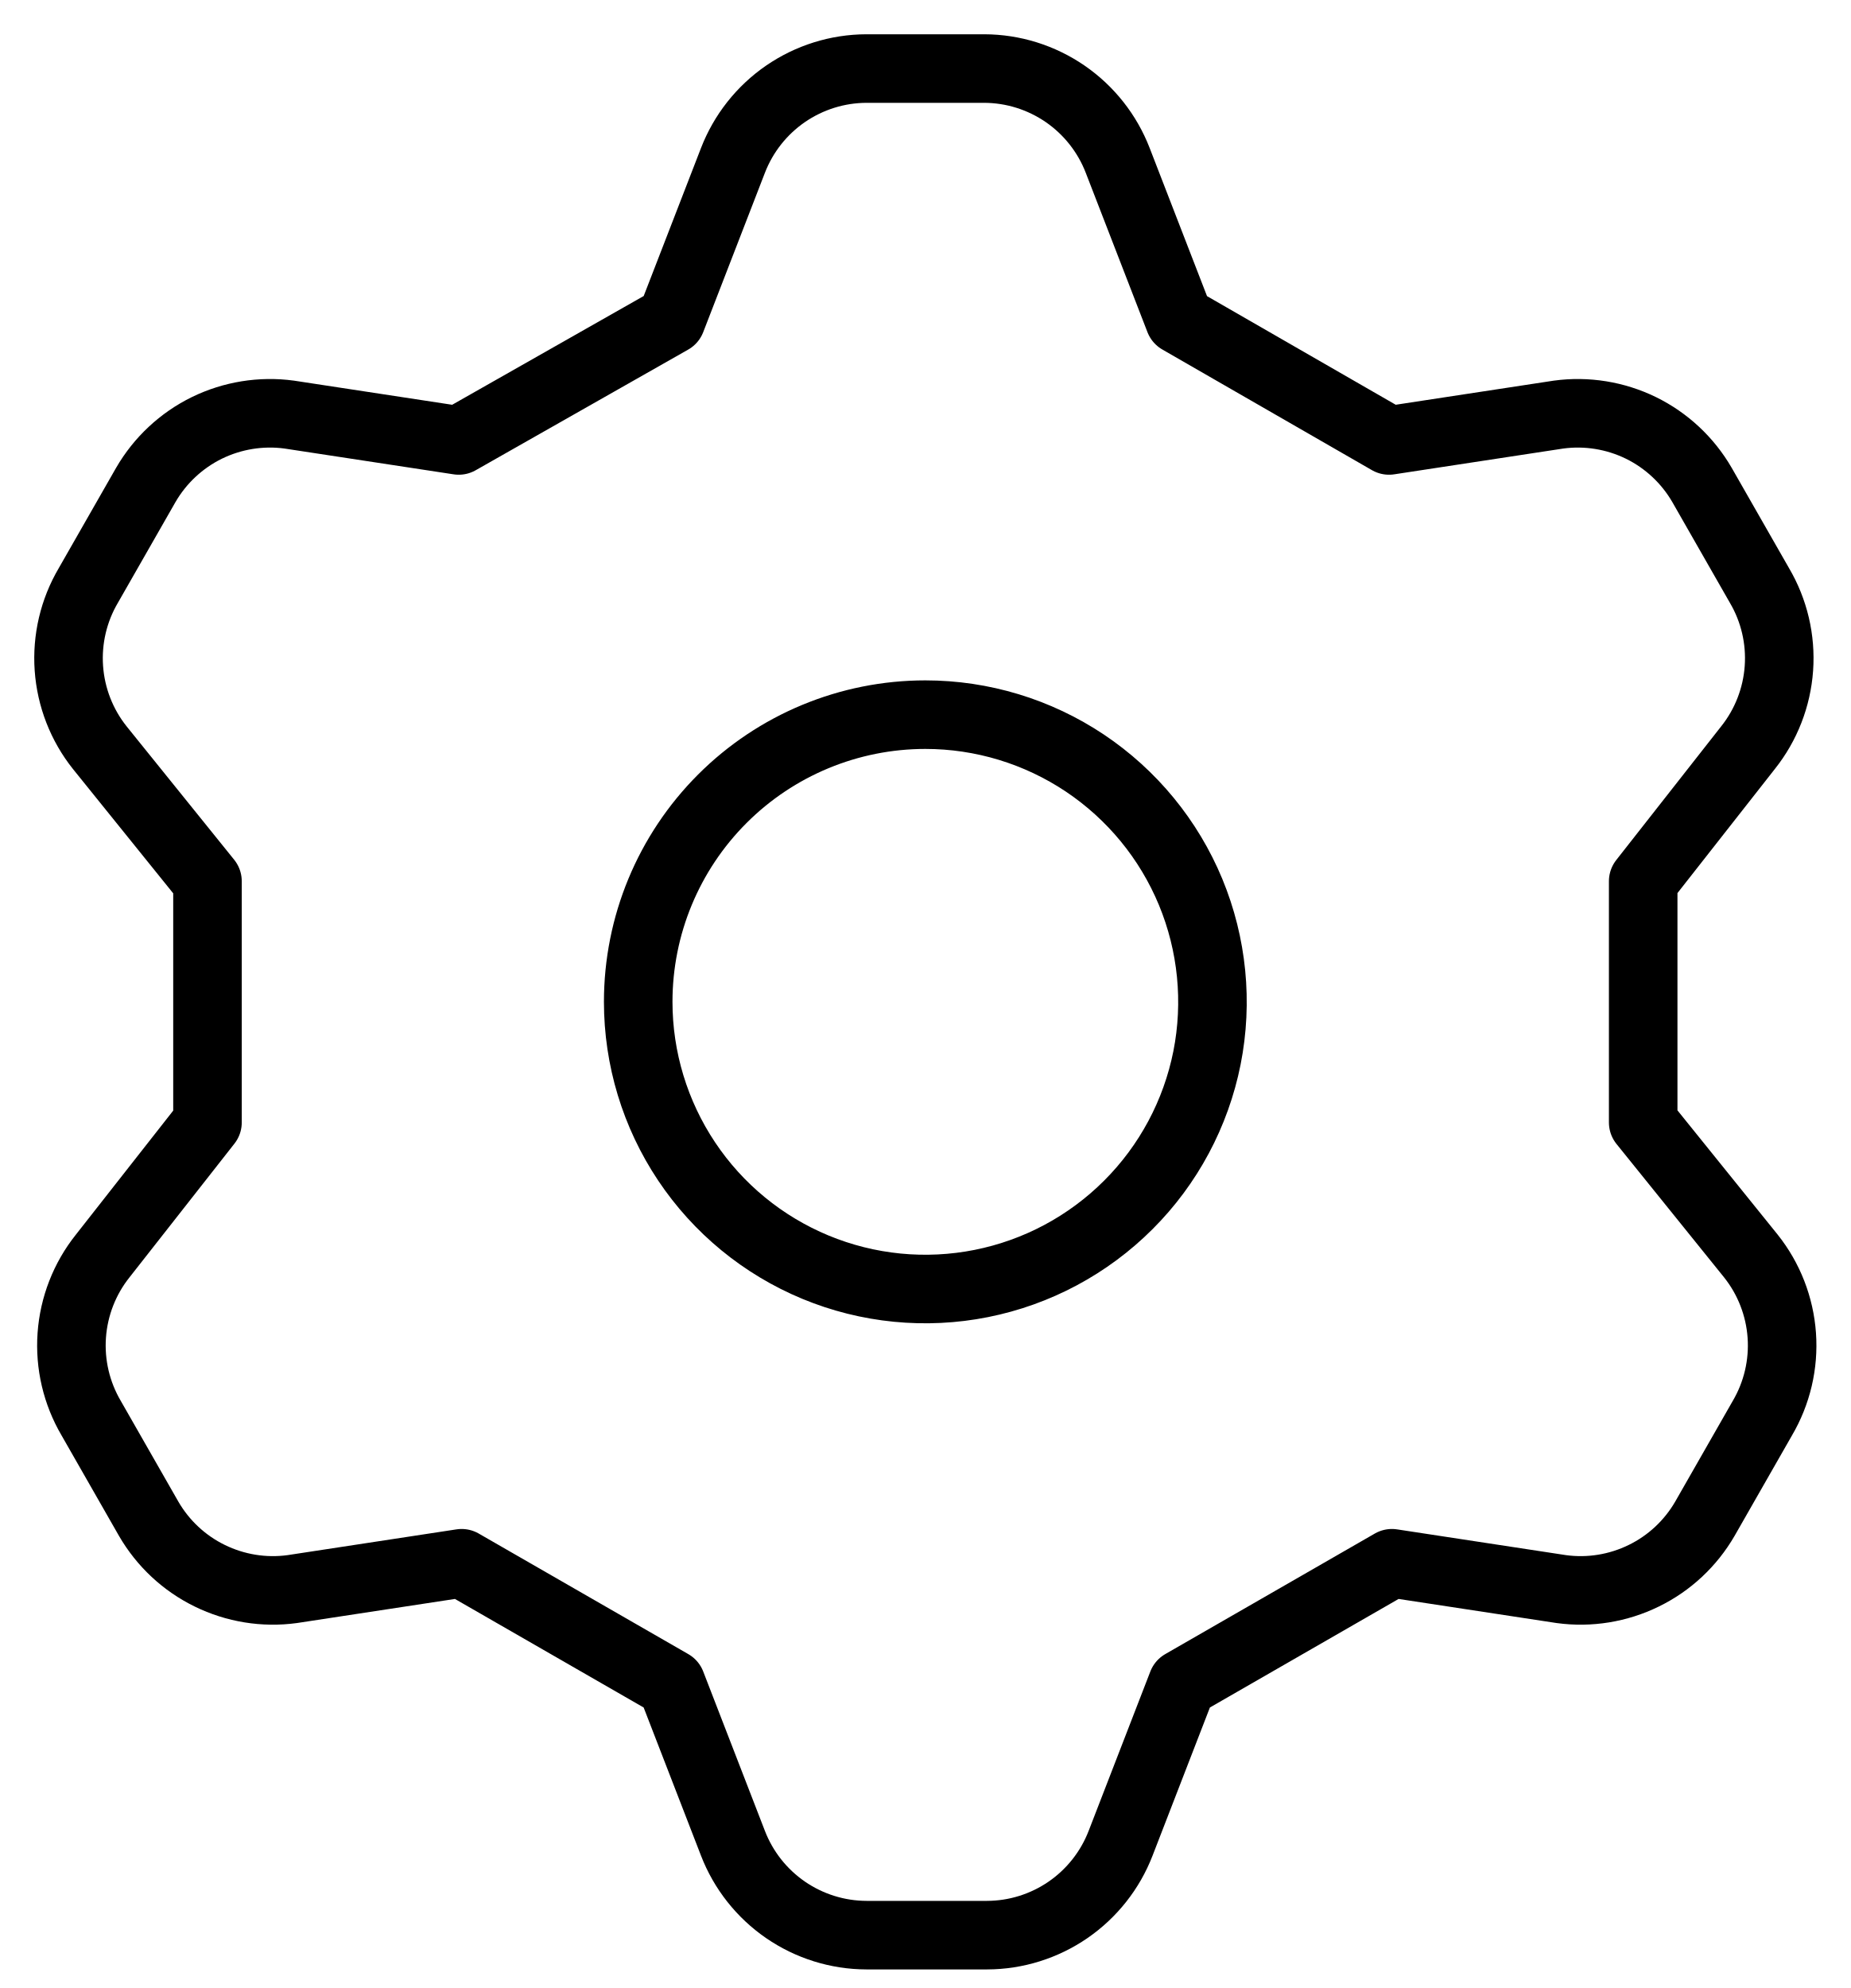
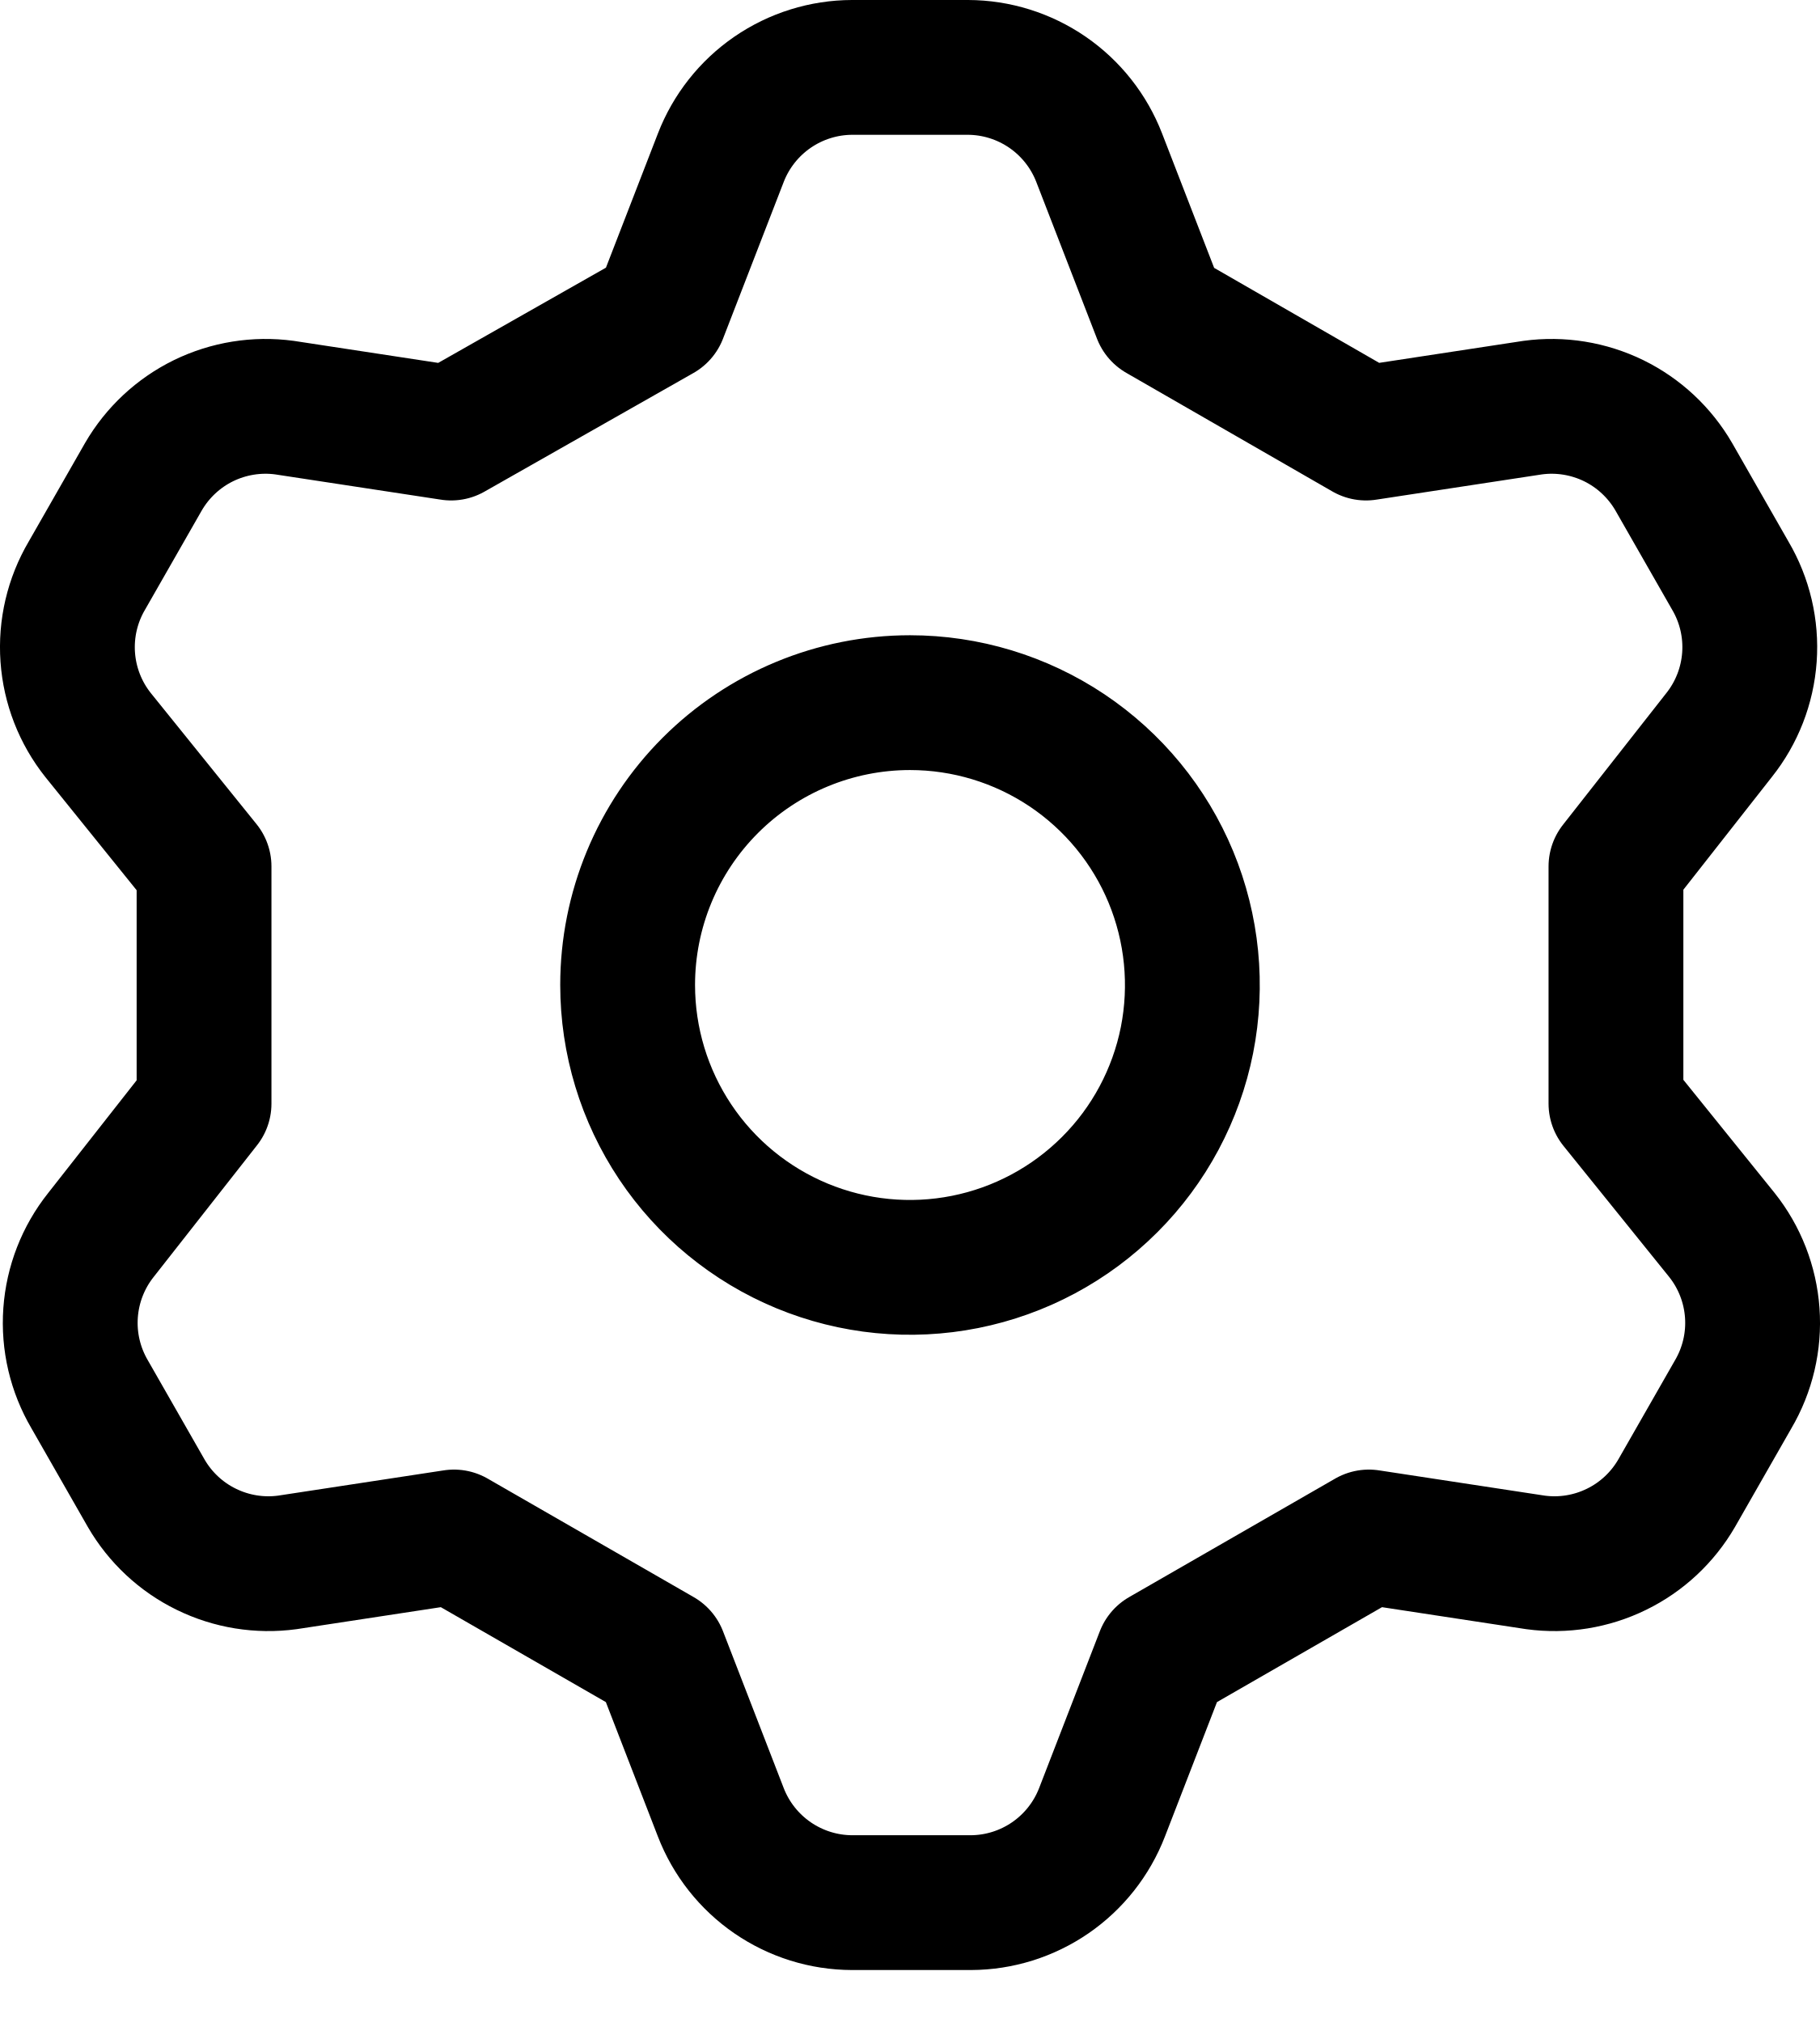
- <svg xmlns="http://www.w3.org/2000/svg" width="27" height="29" viewBox="0 0 27 29" fill="none">
-   <path d="M9.793 4.665L10.693 2.341C10.845 1.947 11.113 1.608 11.46 1.369C11.808 1.13 12.219 1.001 12.641 1H14.359C14.781 1.001 15.192 1.13 15.54 1.369C15.887 1.608 16.155 1.947 16.307 2.341L17.207 4.665L20.265 6.425L22.737 6.048C23.148 5.992 23.567 6.06 23.94 6.242C24.313 6.425 24.623 6.715 24.831 7.074L25.669 8.54C25.884 8.905 25.983 9.327 25.953 9.75C25.923 10.172 25.766 10.576 25.502 10.907L23.973 12.855V16.374L25.544 18.322C25.808 18.653 25.965 19.057 25.995 19.479C26.025 19.902 25.926 20.323 25.711 20.689L24.873 22.155C24.665 22.514 24.355 22.804 23.982 22.986C23.609 23.169 23.19 23.237 22.779 23.181L20.307 22.804L17.249 24.563L16.349 26.888C16.197 27.282 15.929 27.621 15.582 27.86C15.234 28.099 14.823 28.228 14.401 28.229H12.641C12.219 28.228 11.808 28.099 11.46 27.86C11.113 27.621 10.845 27.282 10.693 26.888L9.793 24.563L6.735 22.804L4.263 23.181C3.852 23.237 3.433 23.169 3.06 22.986C2.687 22.804 2.377 22.514 2.169 22.155L1.331 20.689C1.116 20.323 1.017 19.902 1.047 19.479C1.077 19.057 1.234 18.653 1.498 18.322L3.027 16.374V12.855L1.456 10.907C1.192 10.576 1.035 10.172 1.005 9.75C0.975 9.327 1.074 8.905 1.289 8.54L2.127 7.074C2.335 6.715 2.645 6.425 3.018 6.242C3.391 6.06 3.81 5.992 4.221 6.048L6.693 6.425L9.793 4.665ZM9.311 14.614C9.311 15.443 9.557 16.253 10.017 16.942C10.477 17.631 11.132 18.168 11.897 18.485C12.662 18.802 13.505 18.885 14.317 18.723C15.13 18.561 15.876 18.162 16.462 17.576C17.048 16.991 17.447 16.244 17.609 15.432C17.77 14.619 17.687 13.777 17.37 13.011C17.053 12.246 16.516 11.592 15.827 11.131C15.138 10.671 14.329 10.425 13.5 10.425C12.389 10.425 11.323 10.867 10.538 11.652C9.752 12.438 9.311 13.503 9.311 14.614Z" stroke="black" stroke-linecap="round" stroke-linejoin="round" />
+ <svg xmlns="http://www.w3.org/2000/svg" width="27" height="30" viewBox="0 0 27 30" fill="none">
+   <path d="M9.793 4.665L10.693 2.341C10.845 1.947 11.113 1.608 11.46 1.369C11.808 1.13 12.219 1.001 12.641 1H14.359C14.781 1.001 15.192 1.13 15.54 1.369C15.887 1.608 16.155 1.947 16.307 2.341L17.207 4.665L20.265 6.425L22.737 6.048C23.148 5.992 23.567 6.06 23.94 6.242C24.313 6.425 24.623 6.715 24.831 7.074L25.669 8.54C25.884 8.905 25.983 9.327 25.953 9.75C25.923 10.172 25.766 10.576 25.502 10.907L23.973 12.855V16.374L25.544 18.322C25.808 18.653 25.965 19.057 25.995 19.479C26.025 19.902 25.926 20.323 25.711 20.689L24.873 22.155C24.665 22.514 24.355 22.804 23.982 22.986C23.609 23.169 23.19 23.237 22.779 23.181L20.307 22.804L17.249 24.563L16.349 26.888C16.197 27.282 15.929 27.621 15.582 27.86C15.234 28.099 14.823 28.228 14.401 28.229H12.641C12.219 28.228 11.808 28.099 11.46 27.86C11.113 27.621 10.845 27.282 10.693 26.888L9.793 24.563L6.735 22.804L4.263 23.181C3.852 23.237 3.433 23.169 3.06 22.986C2.687 22.804 2.377 22.514 2.169 22.155L1.331 20.689C1.116 20.323 1.017 19.902 1.047 19.479C1.077 19.057 1.234 18.653 1.498 18.322L3.027 16.374V12.855L1.456 10.907C1.192 10.576 1.035 10.172 1.005 9.75C0.975 9.327 1.074 8.905 1.289 8.54L2.127 7.074C2.335 6.715 2.645 6.425 3.018 6.242C3.391 6.06 3.81 5.992 4.221 6.048L6.693 6.425L9.793 4.665ZM9.311 14.614C9.311 15.443 9.557 16.253 10.017 16.942C10.477 17.631 11.132 18.168 11.897 18.485C12.662 18.802 13.505 18.885 14.317 18.723C15.13 18.561 15.876 18.162 16.462 17.576C17.048 16.991 17.447 16.244 17.609 15.432C17.77 14.619 17.687 13.777 17.37 13.011C17.053 12.246 16.516 11.592 15.827 11.131C15.138 10.671 14.329 10.425 13.5 10.425C12.389 10.425 11.323 10.867 10.538 11.652C9.752 12.438 9.311 13.503 9.311 14.614Z" stroke="black" stroke-width="2" stroke-linecap="round" stroke-linejoin="round" />
</svg>
